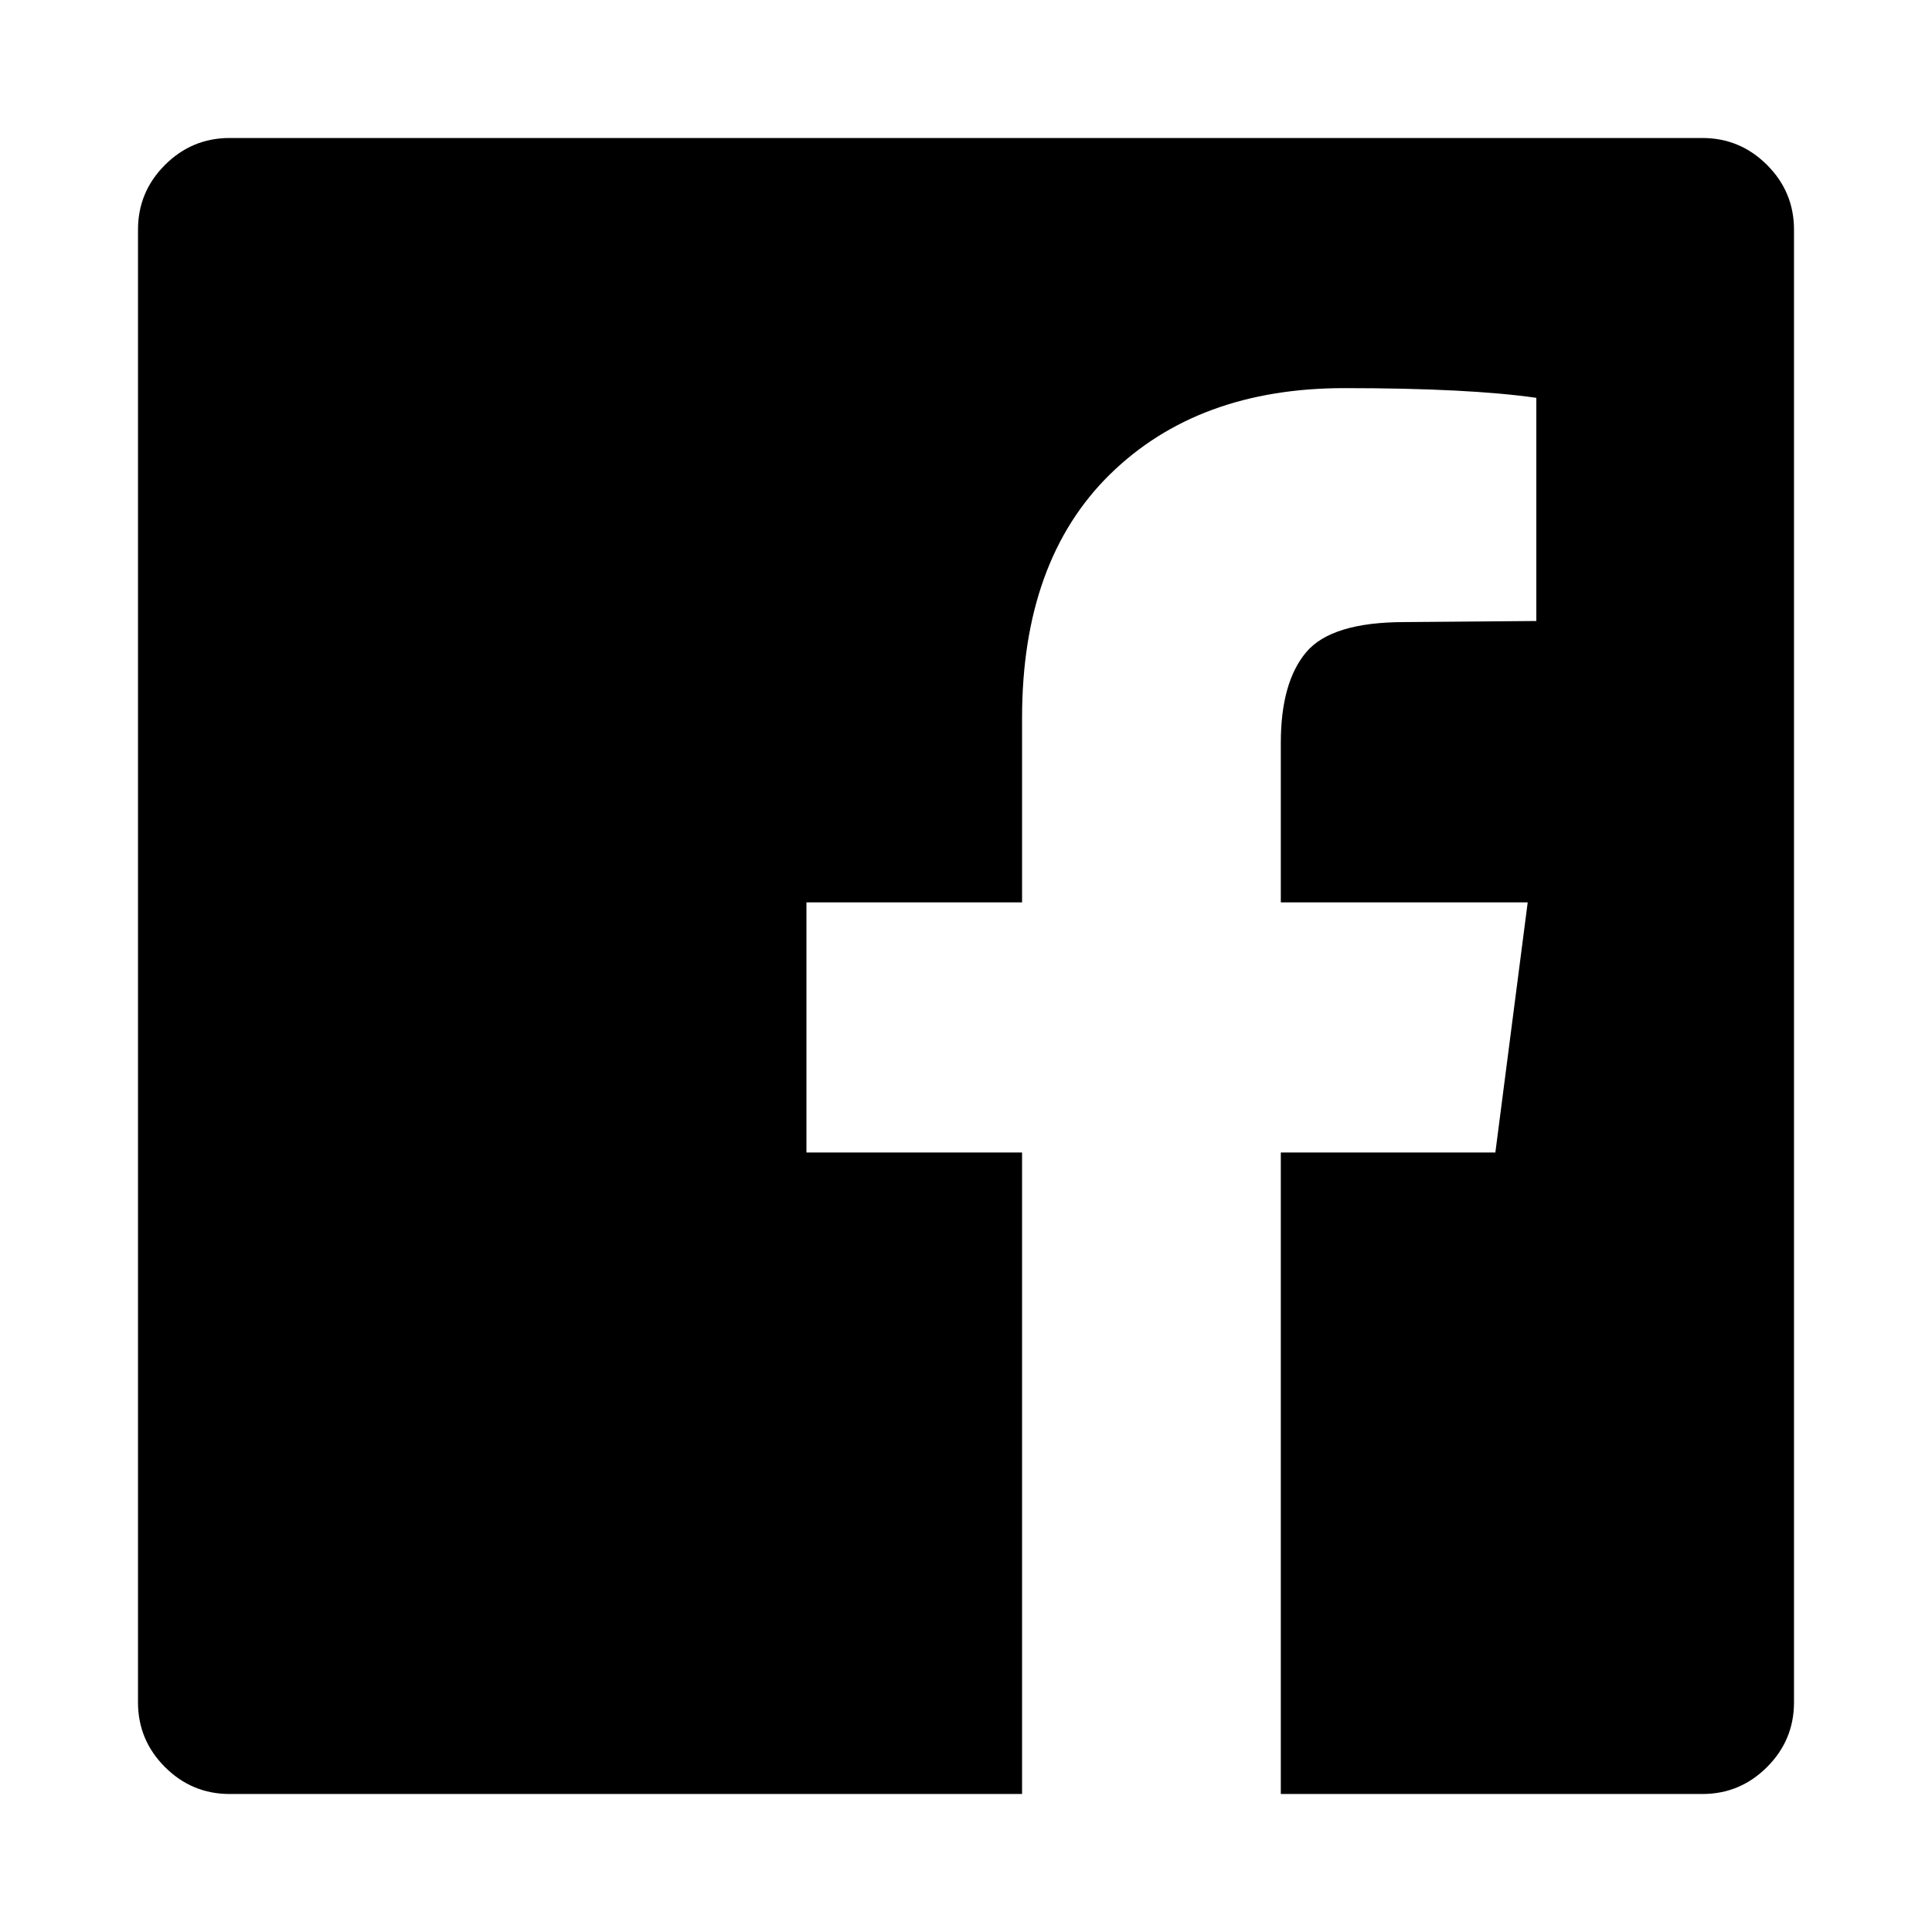
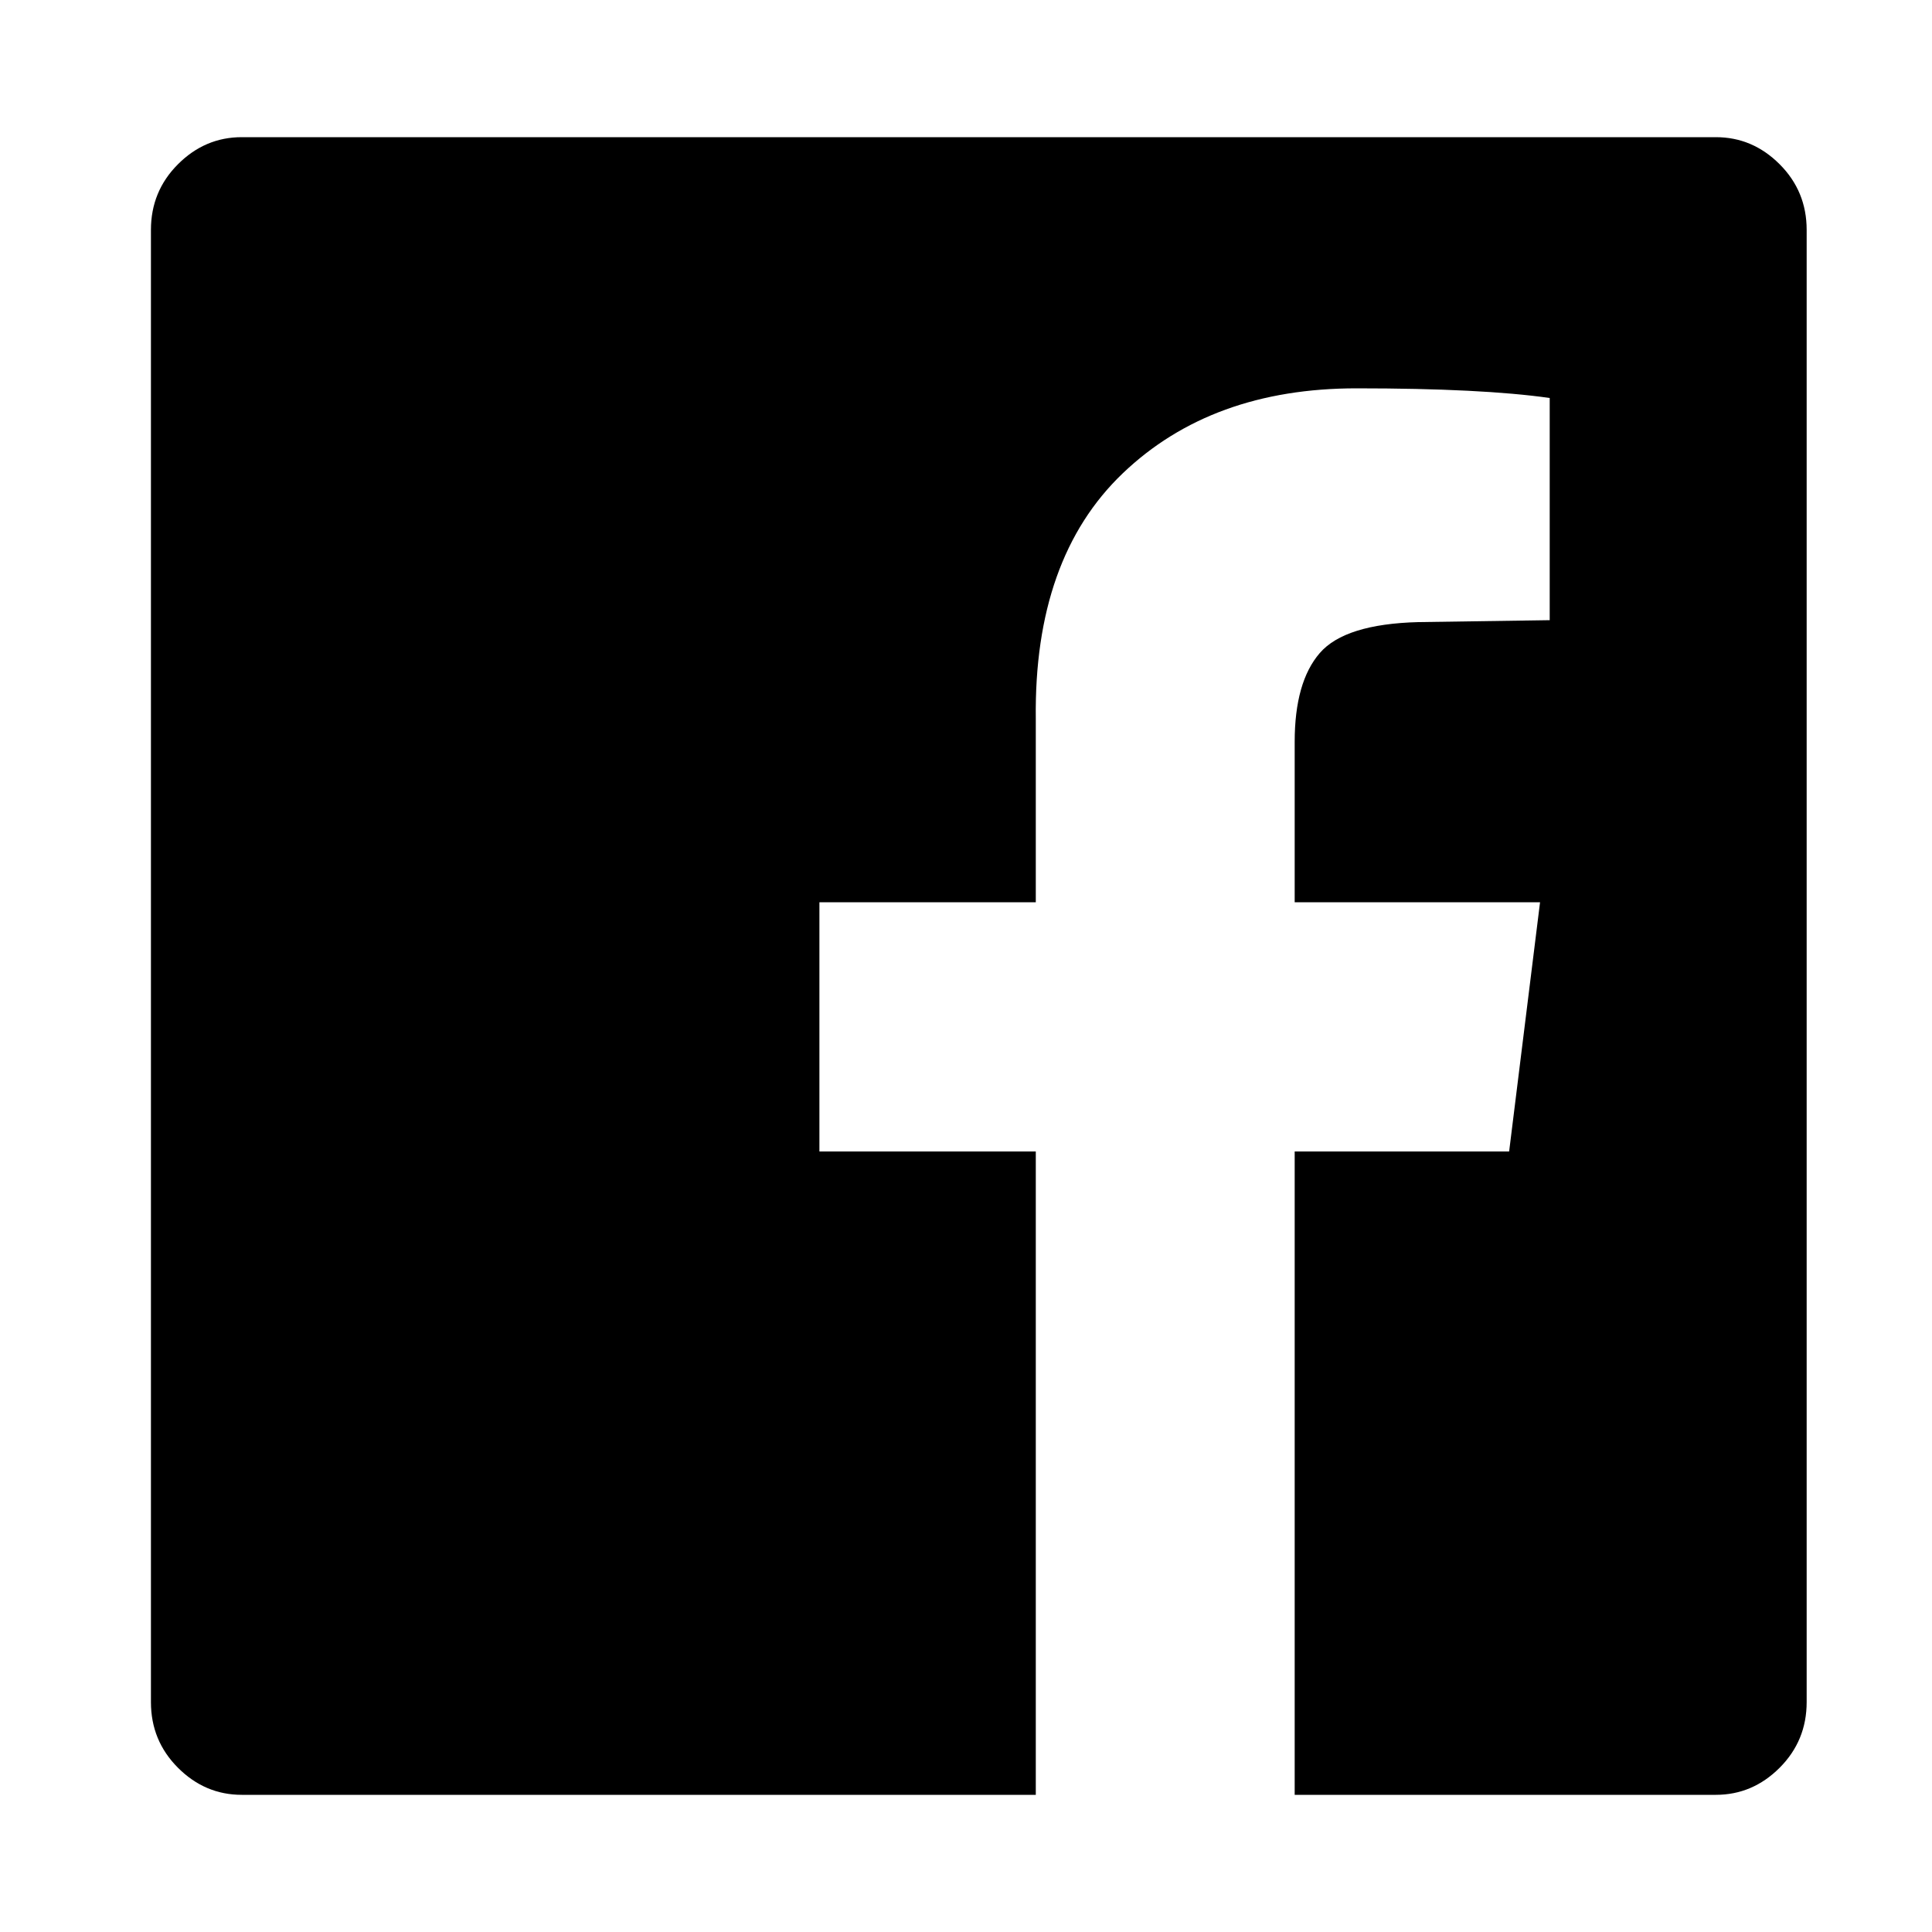
- <svg xmlns="http://www.w3.org/2000/svg" width="30" height="30" viewBox="0 0 1792 1792" aria-labelledby="title">
-   <path d="M1579 128q35 0 60 25t25 60v1366q0 35-25 60t-60 25h-391v-595h199l30-232h-229v-148q0-56 23.5-84t91.5-28l122-1v-207q-63-9-178-9-136 0-217.5 80t-81.5 226v171h-200v232h200v595h-735q-35 0-60-25t-25-60v-1366q0-35 25-60t60-25h1366z" />
+ <svg xmlns="http://www.w3.org/2000/svg" width="30" height="30" viewBox="0 0 27 32" aria-labelledby="title">
+   <path d="M25.92 2.272q0.608 0 1.056 0.448t0.448 1.088v24.384q0 0.64-0.448 1.088t-1.056 0.448h-6.976v-10.656h3.552l0.512-4.128h-4.064v-2.656q0-0.992 0.416-1.472t1.632-0.512l2.176-0.032v-3.68q-1.12-0.16-3.2-0.16-2.4 0-3.872 1.408t-1.44 4.064v3.040h-3.584v4.128h3.584v10.656h-13.152q-0.608 0-1.056-0.448t-0.448-1.088v-24.384q0-0.64 0.448-1.088t1.056-0.448h24.416z" />
</svg>
